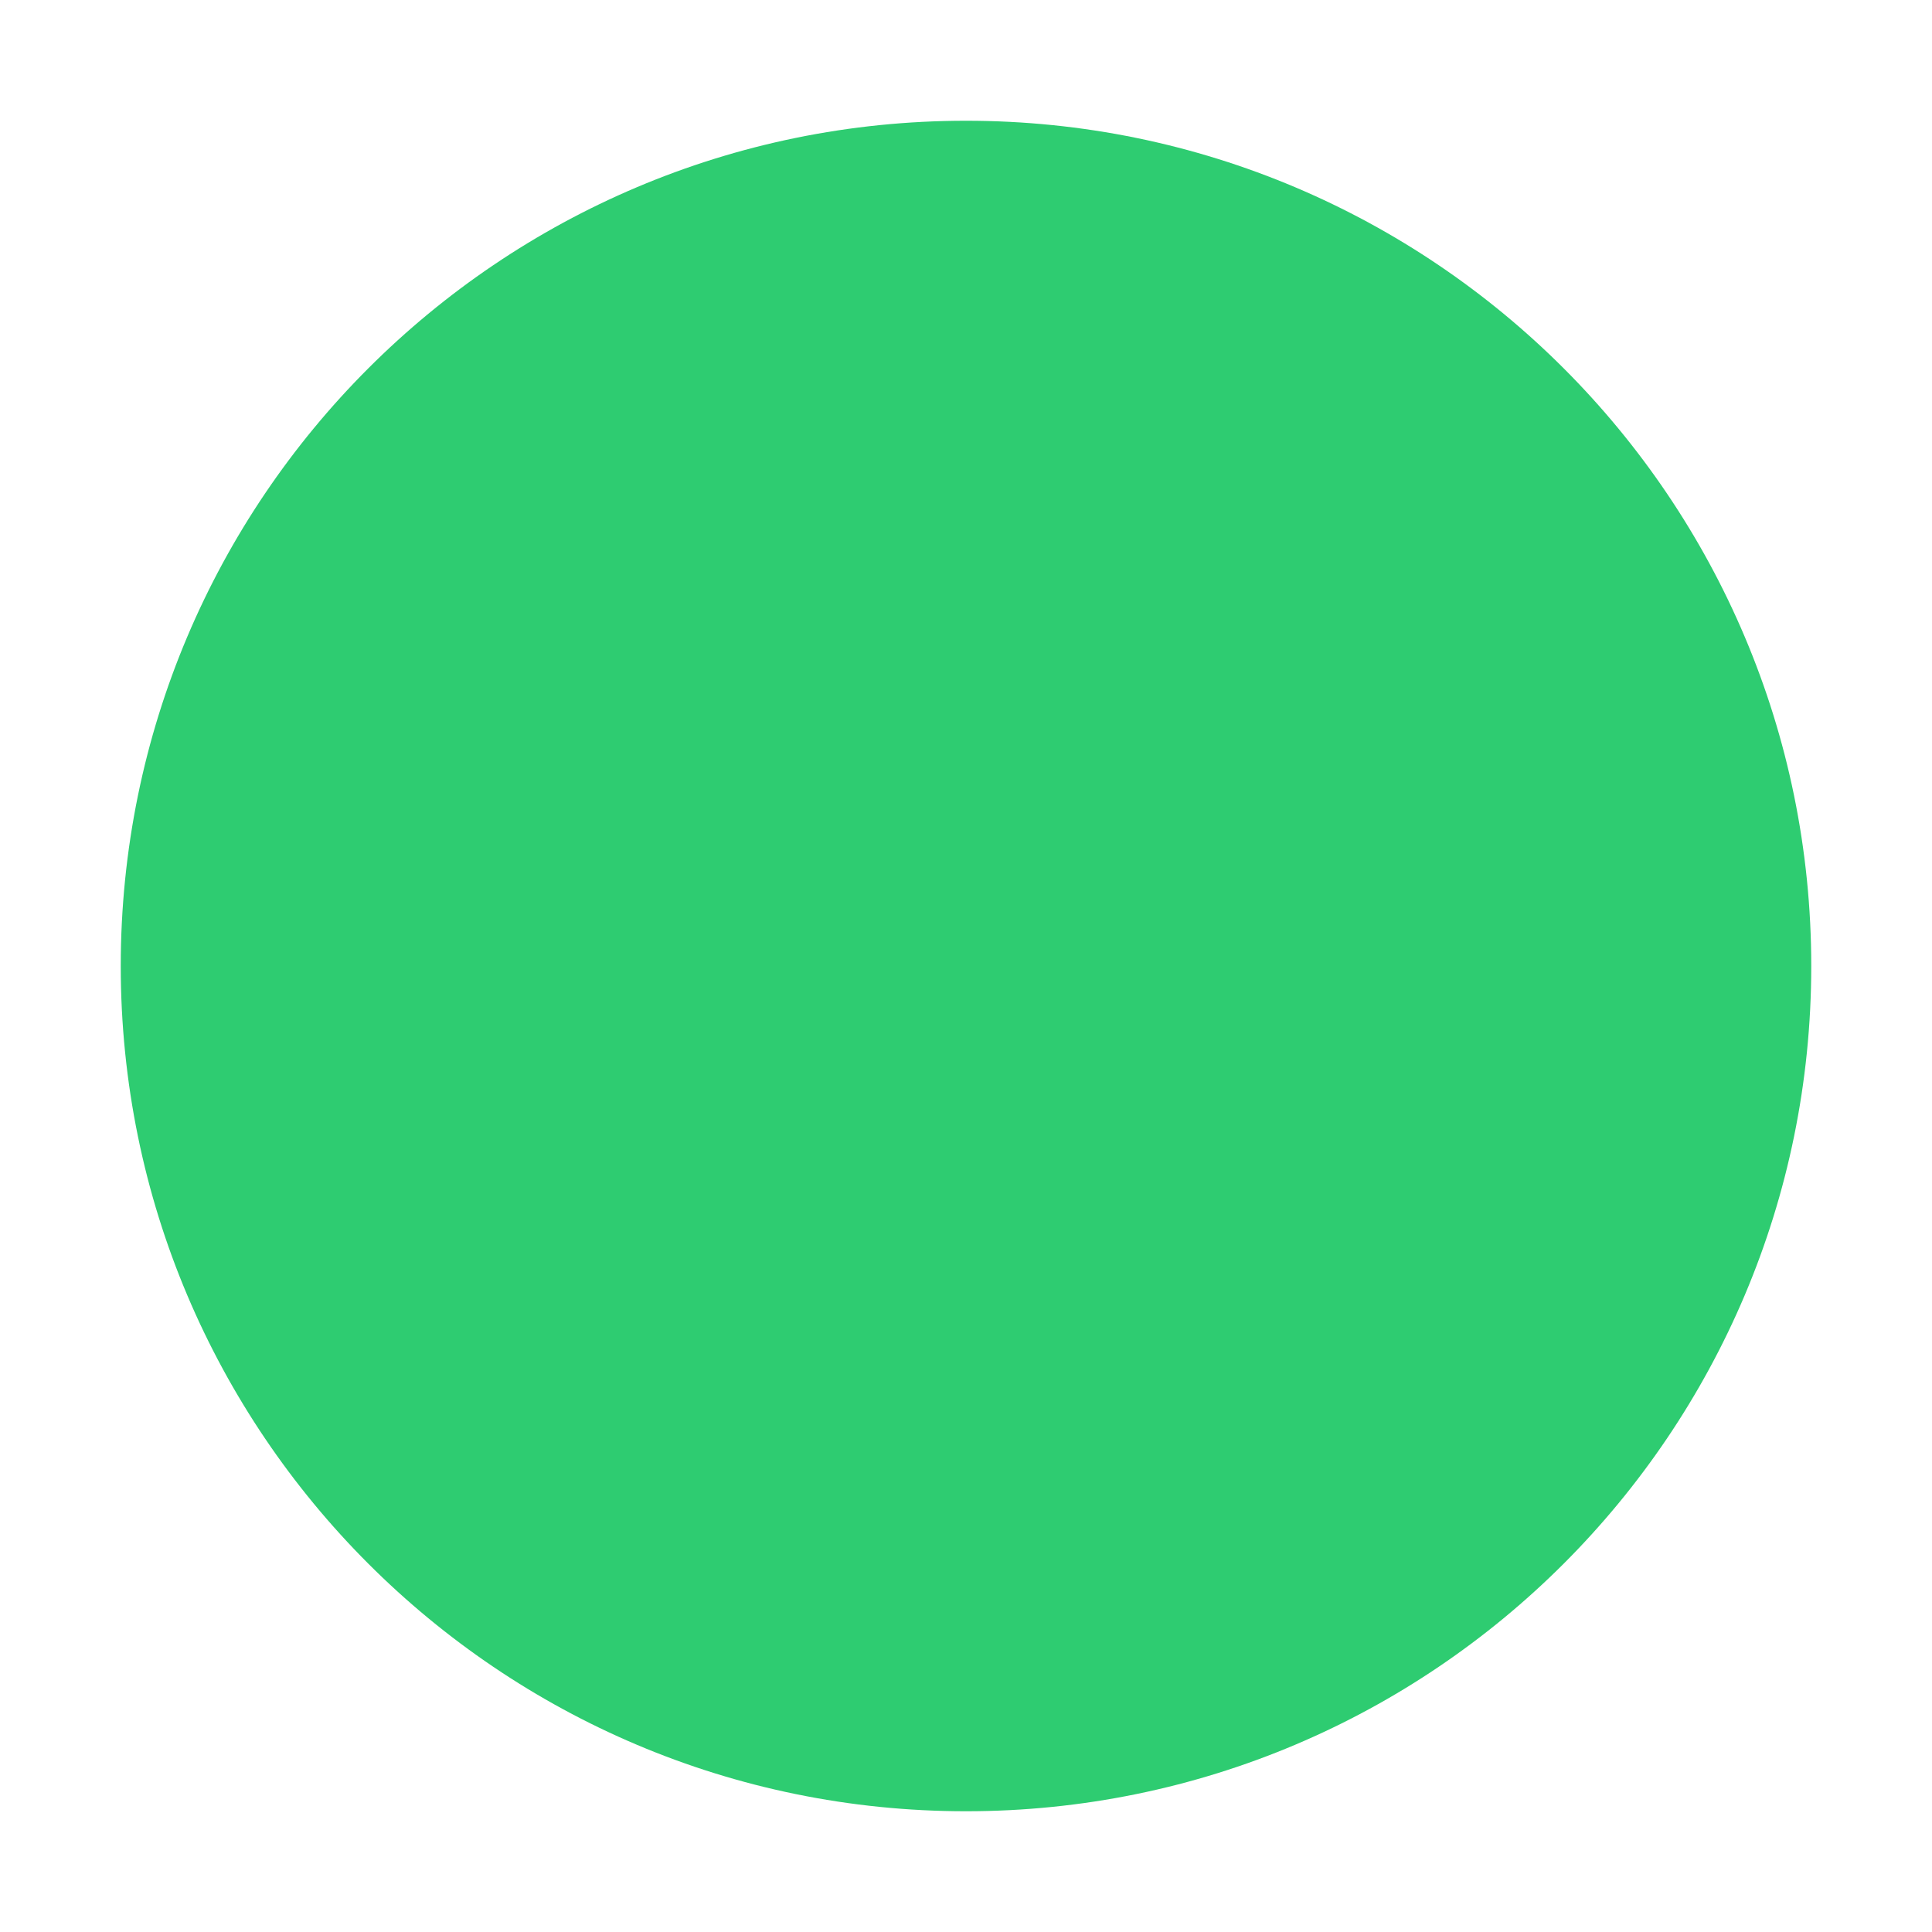
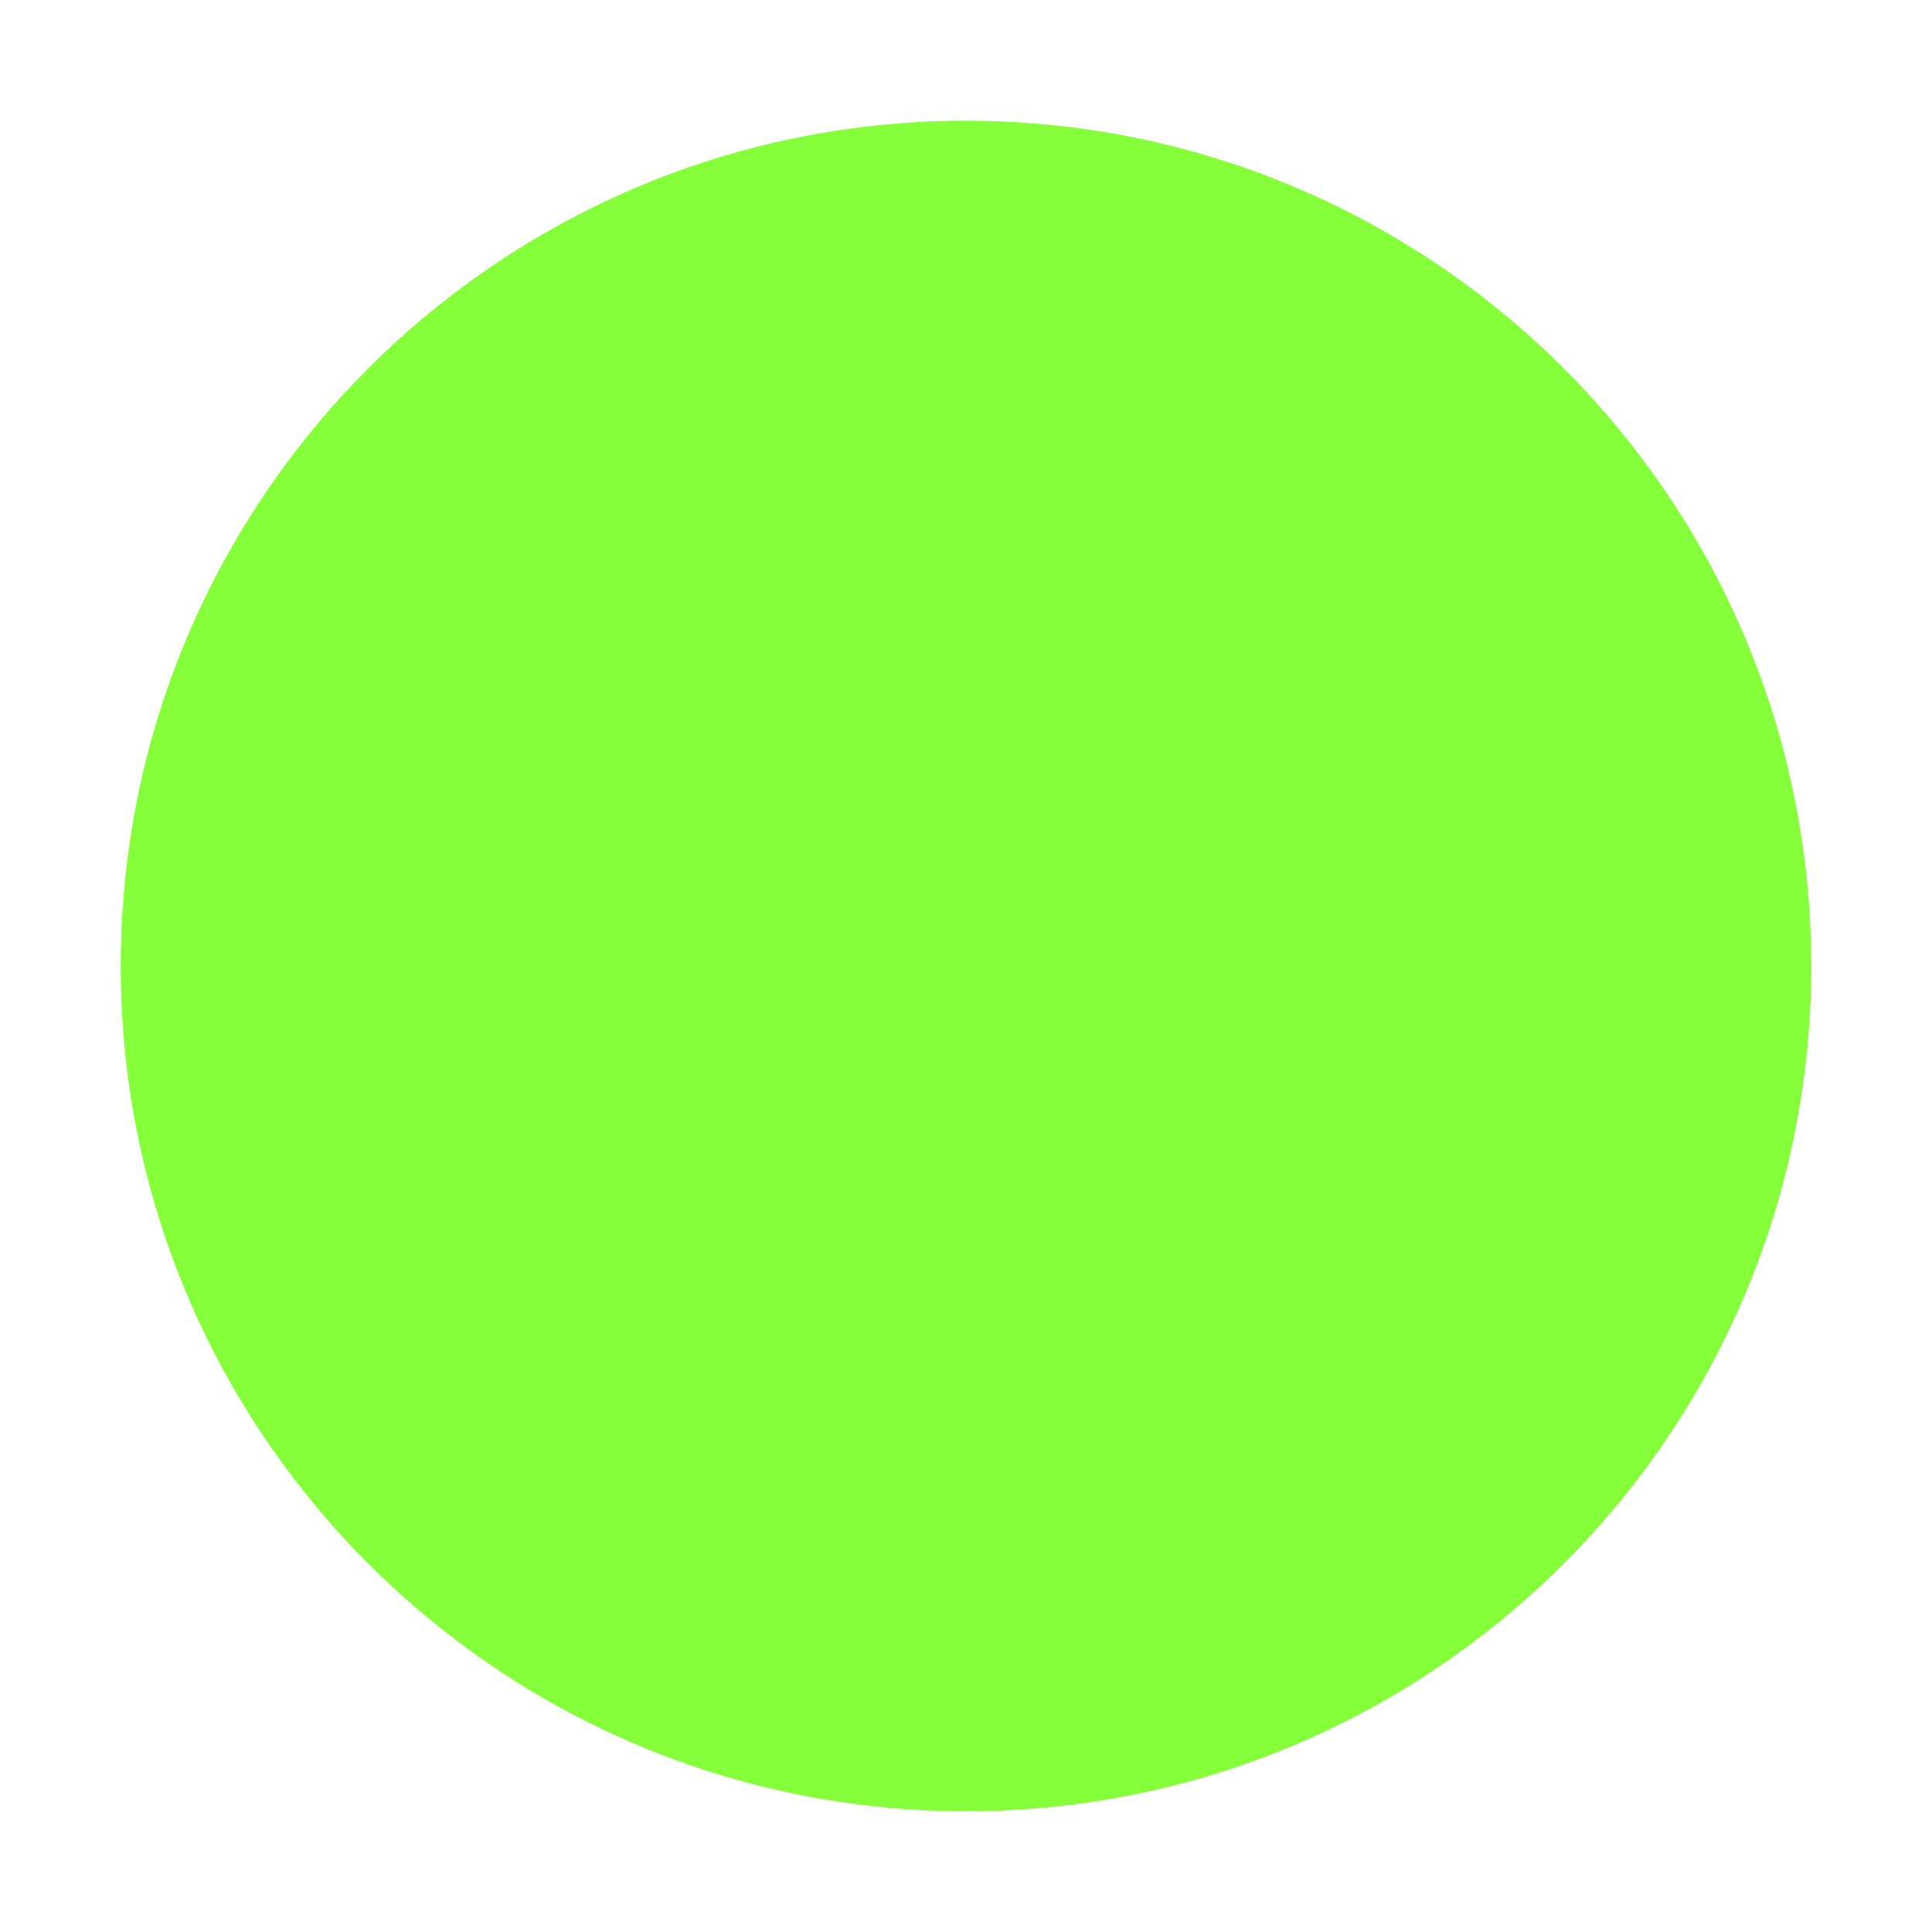
<svg xmlns="http://www.w3.org/2000/svg" width="16" height="16" id="svg2" version="1.1">
  <defs id="defs4" />
  <g id="layer1" transform="translate(-671.1429,-648.5765)">
    <g transform="matrix(0.1265625,0,0,-0.1265625,672.0709,663.0964)" id="g4090">
      <g transform="scale(0.1,0.1)" id="g4092">
        <g transform="matrix(10,0,0,10,-4.003492,0.1181699)" id="g4285">
          <g transform="scale(0.1,0.1)" id="g4287">
-             <path id="path4289" style="fill:#2ecc71;fill-opacity:1;fill-rule:evenodd;stroke:none" d="m 562.781,-38.053 c 305.456,0 553.082,247.626 553.082,553.086 0,305.461 -247.625,553.087 -553.082,553.087 -305.465,0 -553.091,-247.625 -553.091,-553.087 0,-305.46 247.626,-553.086 553.091,-553.086" />
-             <path id="path4291" style="fill:#2ecc71;fill-opacity:1;fill-rule:evenodd;stroke:none" d="m 562.778,1.452 c 283.641,0 513.577,229.942 513.577,513.582 0,283.642 -229.937,513.579 -513.577,513.579 -283.646,0 -513.583,-229.937 -513.583,-513.579 0,-283.641 229.937,-513.582 513.583,-513.582" />
+             <path id="path4289" style="fill:#84ff39;fill-opacity:1;fill-rule:evenodd;stroke:none" d="m 562.781,-38.053 c 305.456,0 553.082,247.626 553.082,553.086 0,305.461 -247.625,553.087 -553.082,553.087 -305.465,0 -553.091,-247.625 -553.091,-553.087 0,-305.46 247.626,-553.086 553.091,-553.086" />
+             <path id="path4291" style="fill:#84ff39;fill-opacity:1;fill-rule:evenodd;stroke:none" d="m 562.778,1.452 c 283.641,0 513.577,229.942 513.577,513.582 0,283.642 -229.937,513.579 -513.577,513.579 -283.646,0 -513.583,-229.937 -513.583,-513.579 0,-283.641 229.937,-513.582 513.583,-513.582" />
          </g>
        </g>
      </g>
    </g>
  </g>
</svg>
